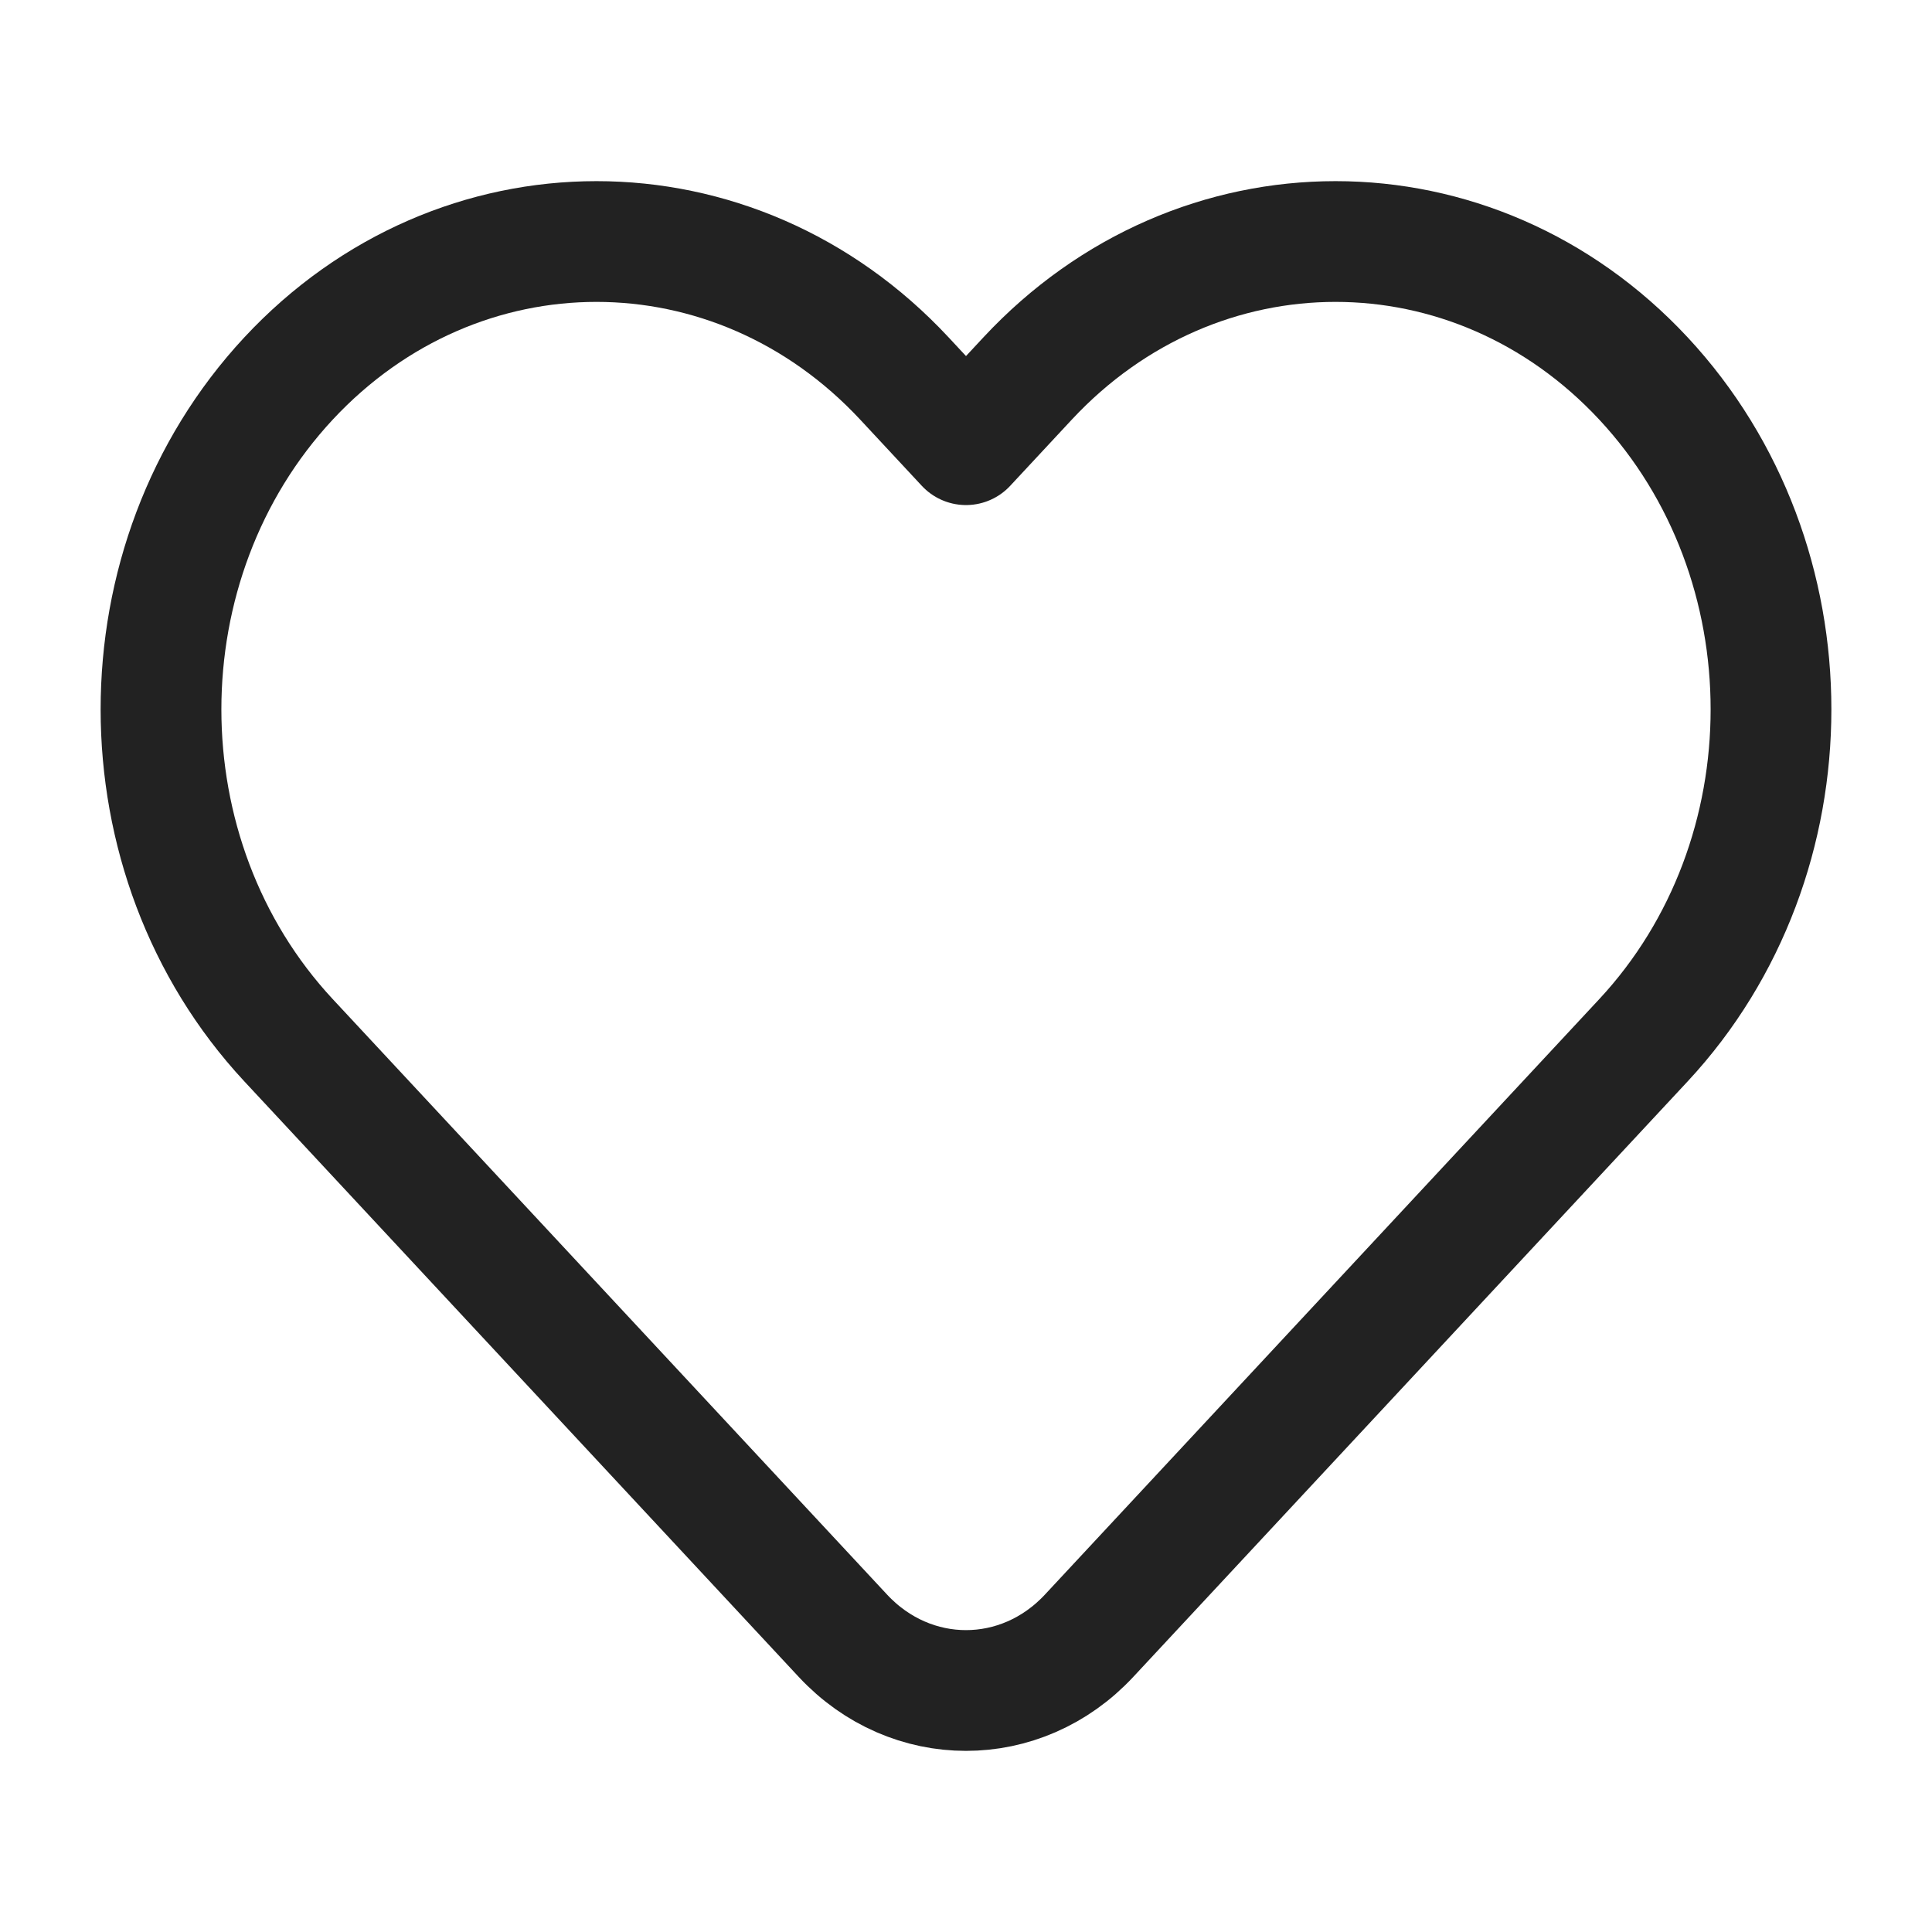
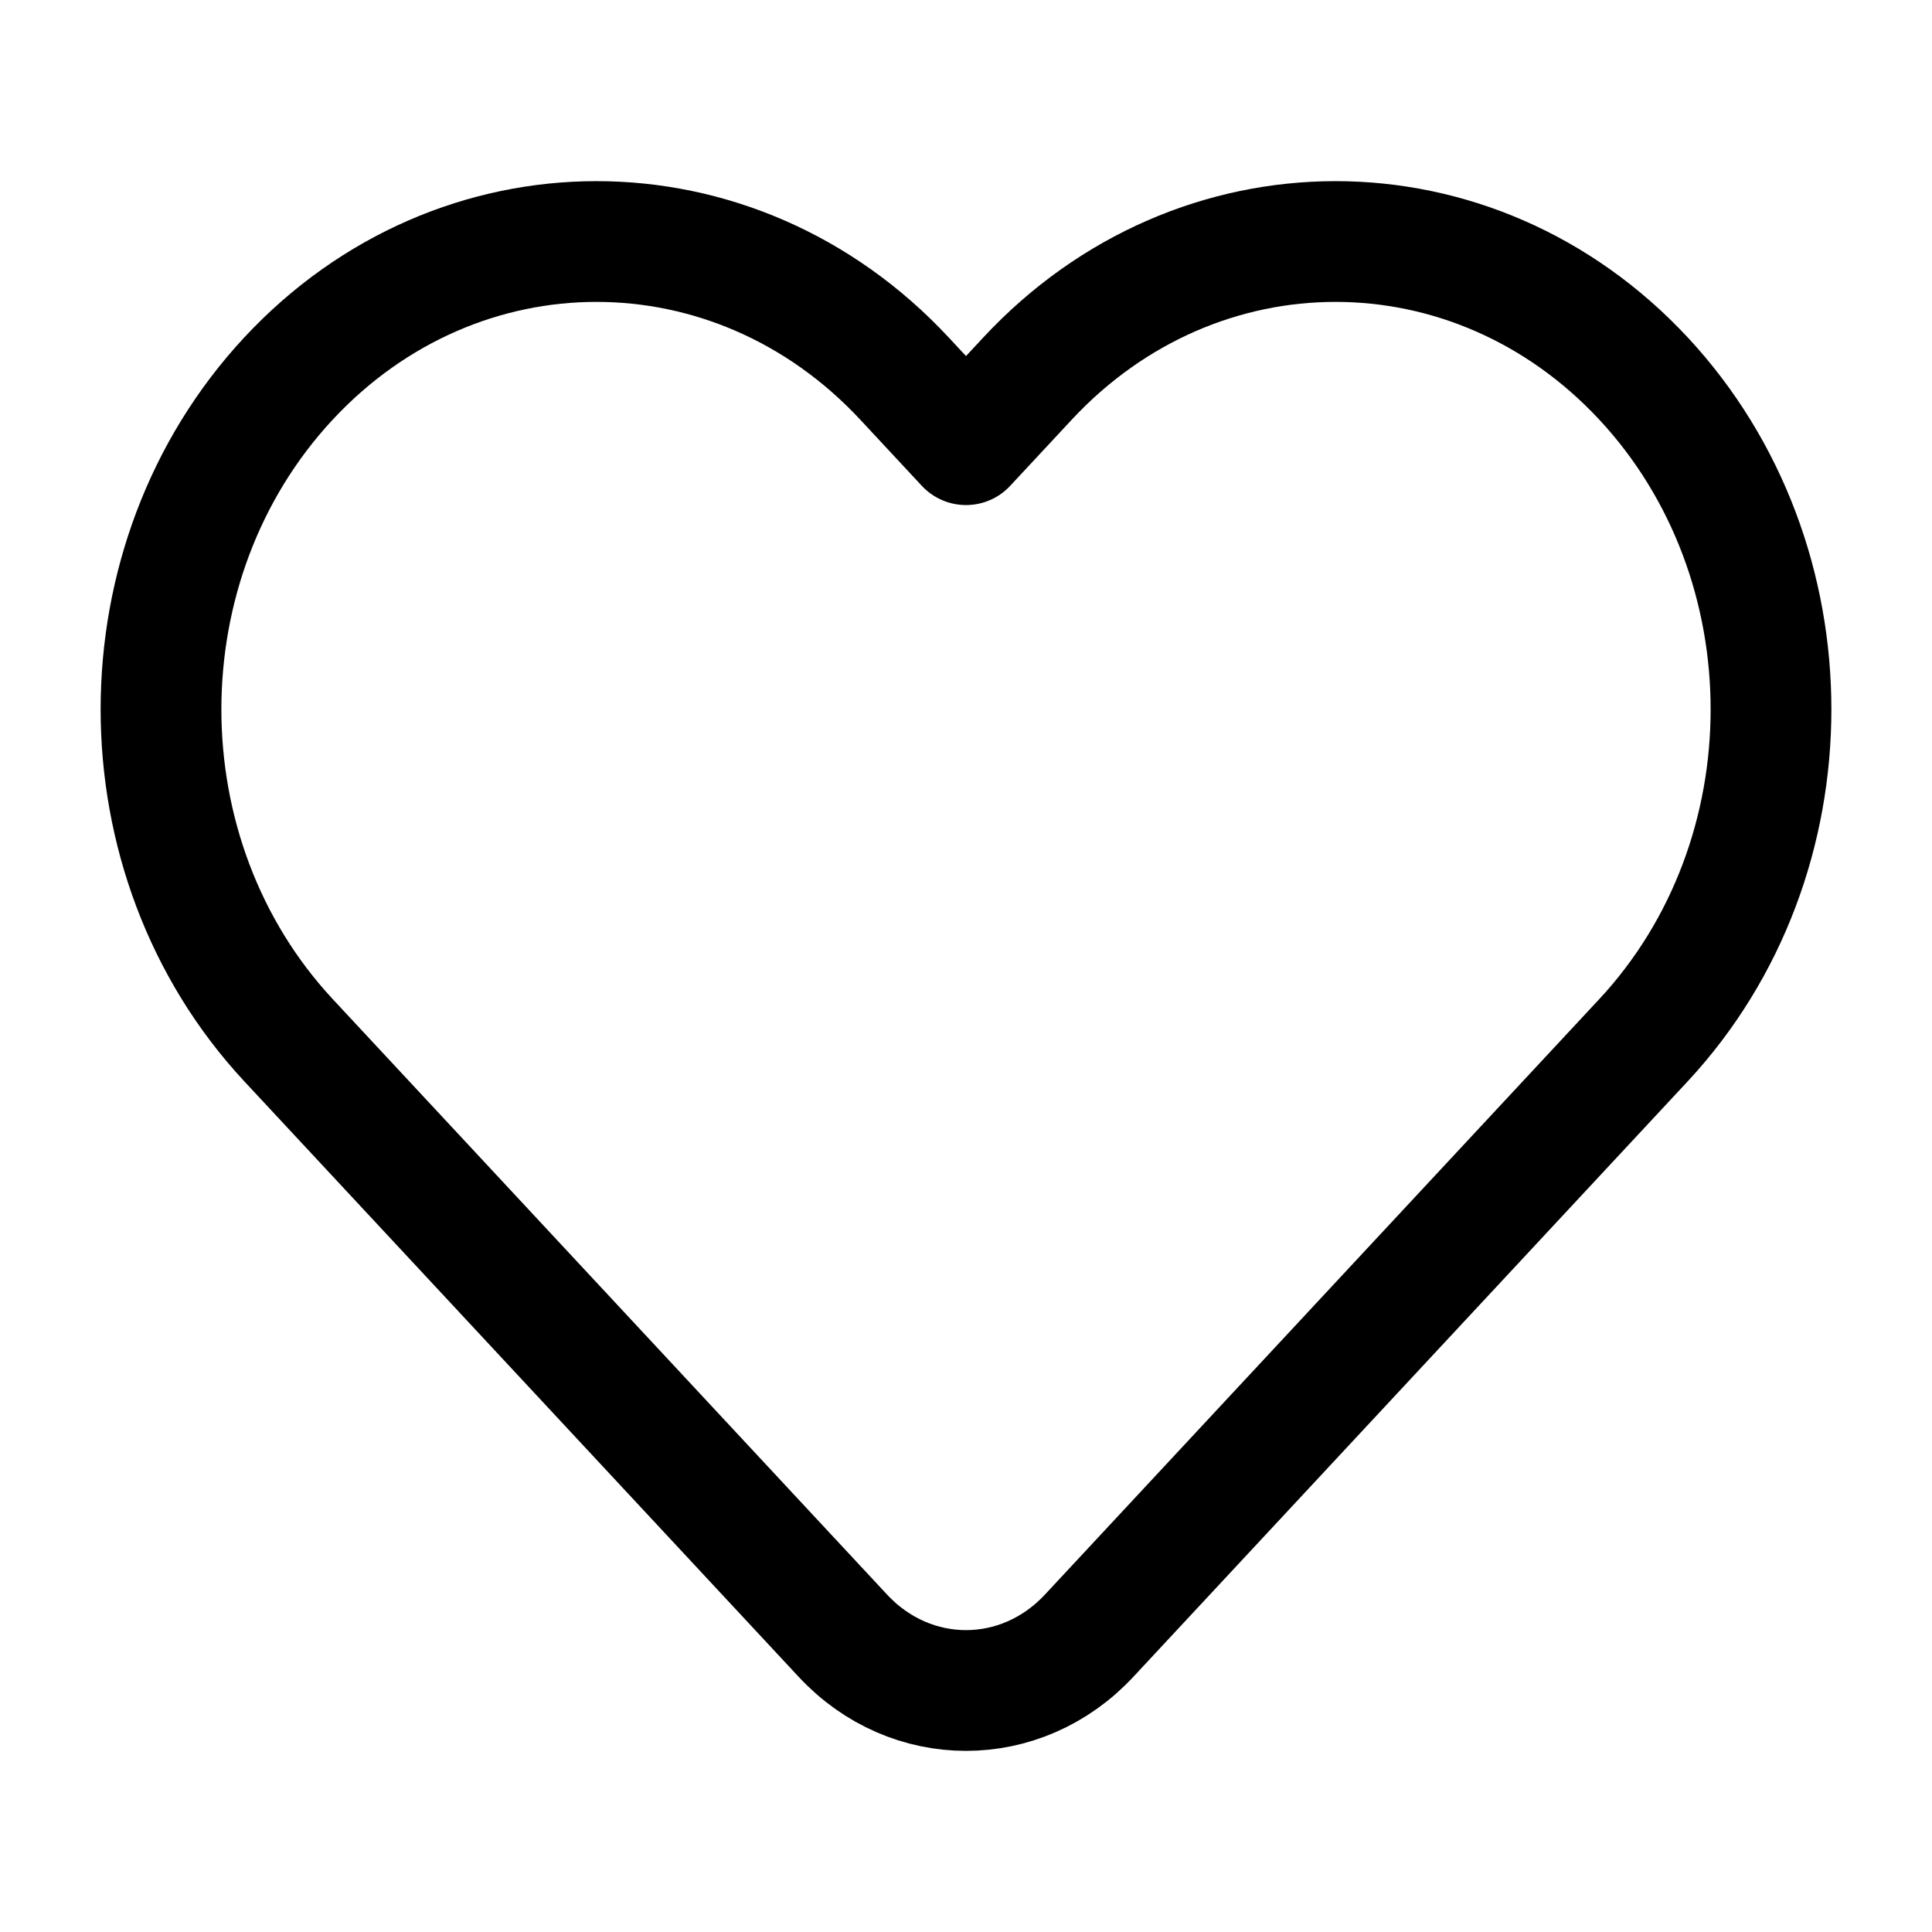
<svg xmlns="http://www.w3.org/2000/svg" width="24" height="24" viewBox="0 0 24 24" fill="none">
-   <path d="M12.765 4.702L12 5.524L11.235 4.702C9.122 2.433 5.697 2.433 3.584 4.702C1.472 6.972 1.472 10.652 3.584 12.922L10.47 20.319C11.315 21.227 12.685 21.227 13.53 20.319L20.416 12.922C22.528 10.652 22.528 6.972 20.416 4.702C18.303 2.433 14.878 2.433 12.765 4.702Z" stroke="#222222" stroke-width="1.5" stroke-linejoin="round" />
+   <path d="M12.765 4.702L12 5.524L11.235 4.702C9.122 2.433 5.697 2.433 3.584 4.702C1.472 6.972 1.472 10.652 3.584 12.922L10.47 20.319C11.315 21.227 12.685 21.227 13.53 20.319L20.416 12.922C22.528 10.652 22.528 6.972 20.416 4.702C18.303 2.433 14.878 2.433 12.765 4.702Z" stroke="currentColor" stroke-width="1.5" stroke-linejoin="round" />
</svg>
